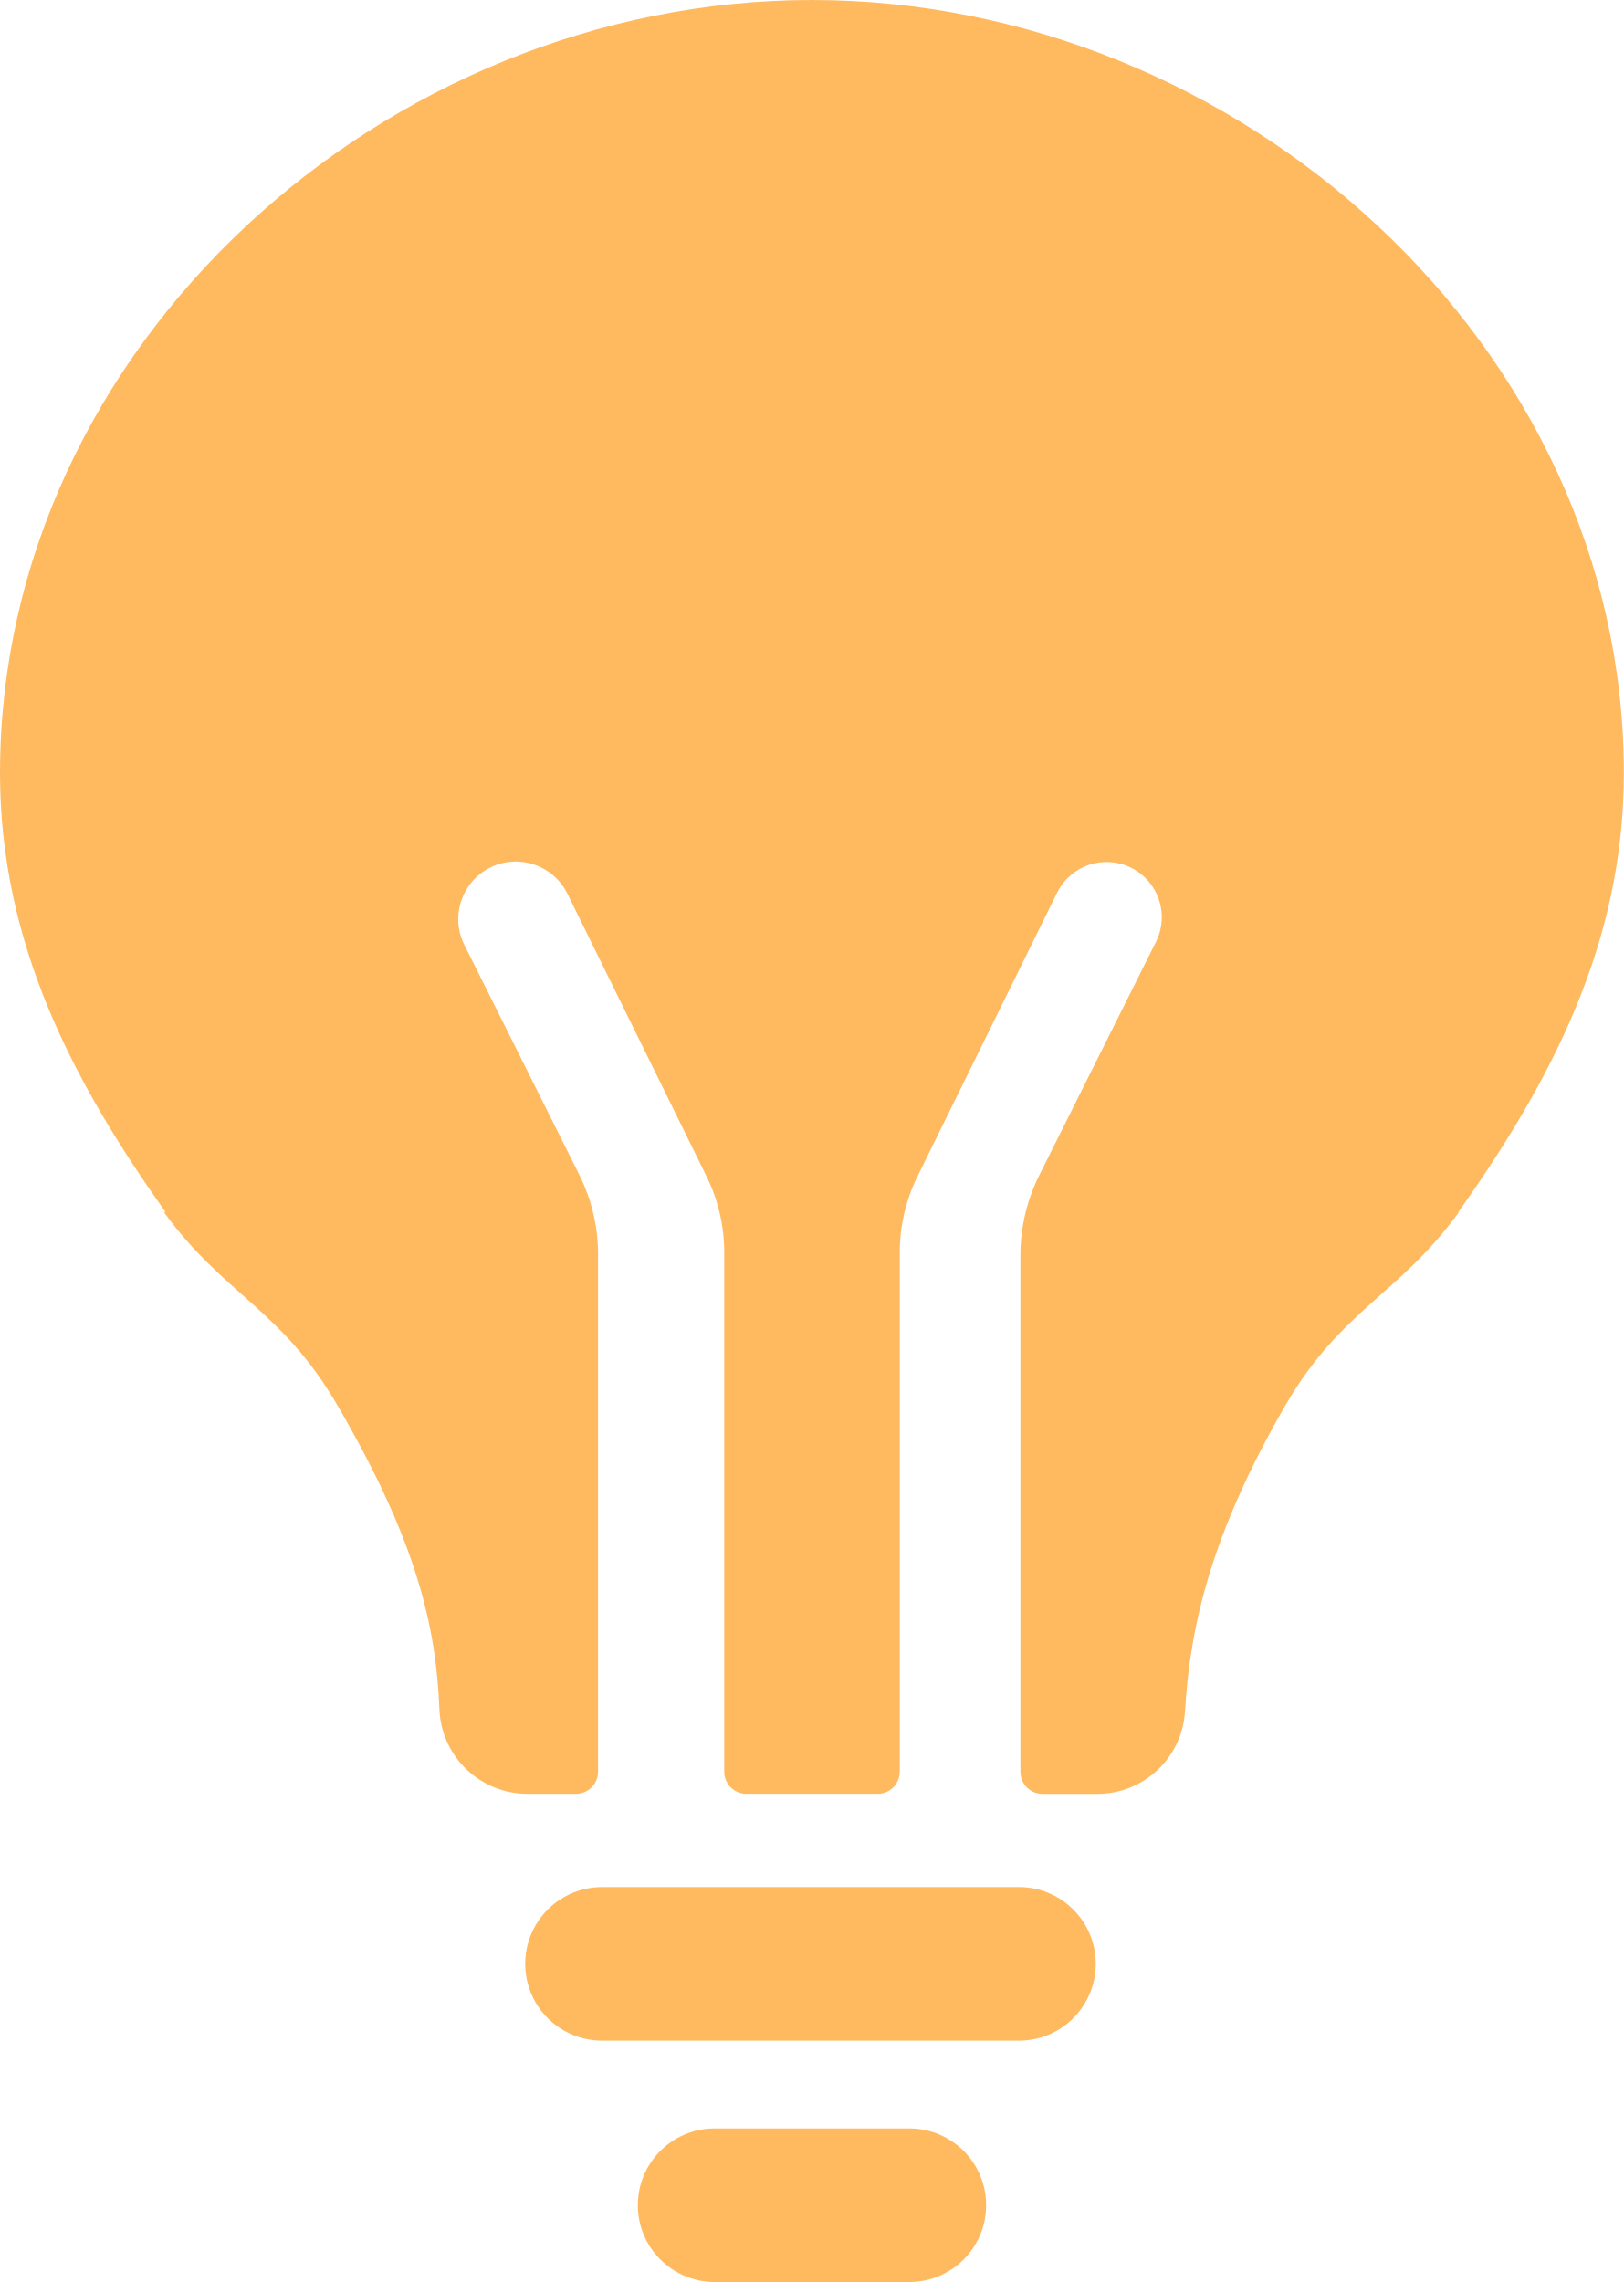
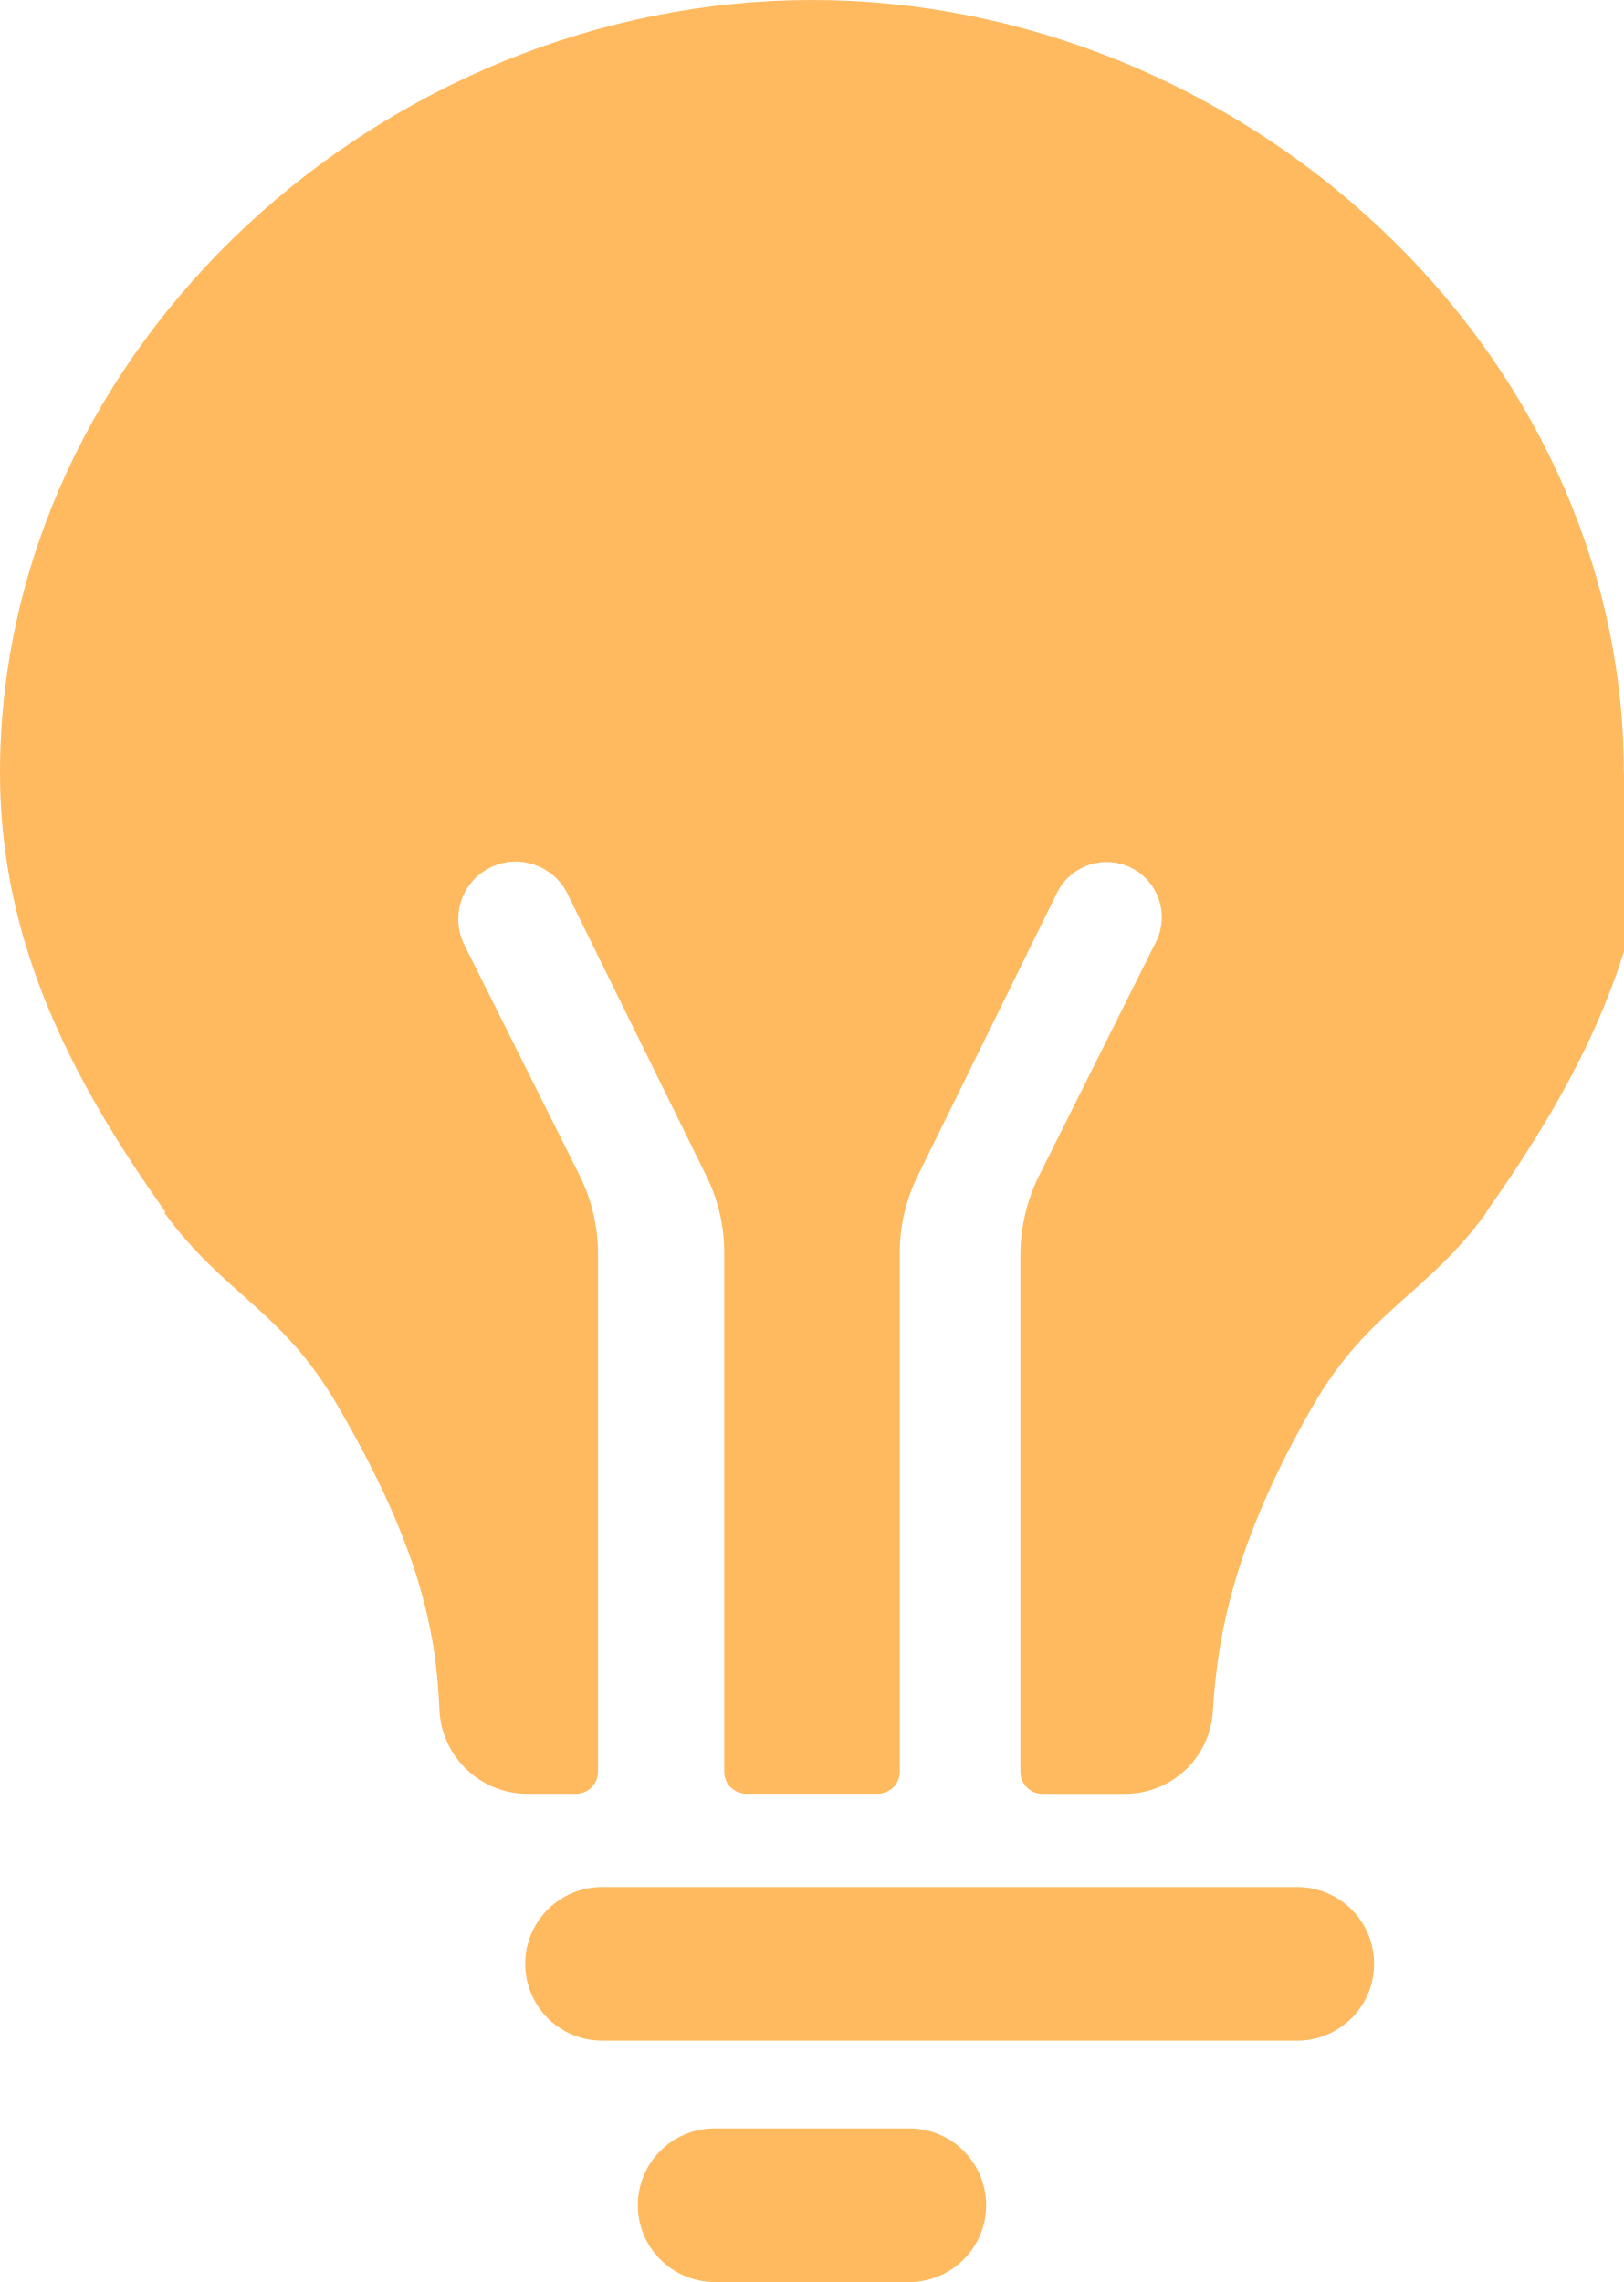
<svg xmlns="http://www.w3.org/2000/svg" width="58.346" height="82">
-   <path d="M58.346 27.774C58.346 12.418 44.528 0 29.173 0S0 12.438 0 27.774c0 6.111 2.6 11.058 5.953 15.789h-.059c2.149 2.957 4.218 3.489 6.209 6.9 2.9 4.967 3.568 8.023 3.686 10.979a3.162 3.162 0 0 0 3.154 3.016H20.7a.791.791 0 0 0 .788-.788V45.041a6.376 6.376 0 0 0-.67-2.819l-4.139-8.279a2.067 2.067 0 1 1 3.706-1.833l4.987 10.132a6.191 6.191 0 0 1 .65 2.779v18.647a.791.791 0 0 0 .788.788h4.731a.791.791 0 0 0 .788-.788V45.021a6.19 6.19 0 0 1 .65-2.779l5.007-10.171a1.983 1.983 0 1 1 3.548 1.774l-4.2 8.4a6.44 6.44 0 0 0-.67 2.819v18.608a.791.791 0 0 0 .788.788h1.971a3.153 3.153 0 0 0 3.154-2.957c.177-3.036.926-6.367 3.627-11.038 1.991-3.41 4.061-3.942 6.209-6.9h-.02c3.351-4.733 5.953-9.681 5.953-15.791zM25.625 82h7.1a2.76 2.76 0 0 0 0-5.519h-7.1a2.76 2.76 0 0 0 0 5.519zm-3.942-8.673h14.981a2.76 2.76 0 0 0 0-5.519H21.683a2.76 2.76 0 1 0 0 5.519z" fill="#ffba60" />
+   <path d="M58.346 27.774C58.346 12.418 44.528 0 29.173 0S0 12.438 0 27.774c0 6.111 2.6 11.058 5.953 15.789h-.059c2.149 2.957 4.218 3.489 6.209 6.9 2.9 4.967 3.568 8.023 3.686 10.979a3.162 3.162 0 0 0 3.154 3.016H20.7a.791.791 0 0 0 .788-.788V45.041a6.376 6.376 0 0 0-.67-2.819l-4.139-8.279a2.067 2.067 0 1 1 3.706-1.833l4.987 10.132a6.191 6.191 0 0 1 .65 2.779v18.647a.791.791 0 0 0 .788.788h4.731a.791.791 0 0 0 .788-.788V45.021a6.19 6.19 0 0 1 .65-2.779l5.007-10.171a1.983 1.983 0 1 1 3.548 1.774l-4.2 8.4a6.44 6.44 0 0 0-.67 2.819v18.608a.791.791 0 0 0 .788.788h2.971a3.153 3.153 0 0 0 3.154-2.957c.177-3.036.926-6.367 3.627-11.038 1.991-3.41 4.061-3.942 6.209-6.9h-.02c3.351-4.733 5.953-9.681 5.953-15.791zM25.625 82h7.1a2.76 2.76 0 0 0 0-5.519h-7.1a2.76 2.76 0 0 0 0 5.519zm-3.942-8.673h24.981a2.76 2.76 0 0 0 0-5.519H21.683a2.76 2.76 0 1 0 0 5.519z" fill="#ffba60" />
</svg>
